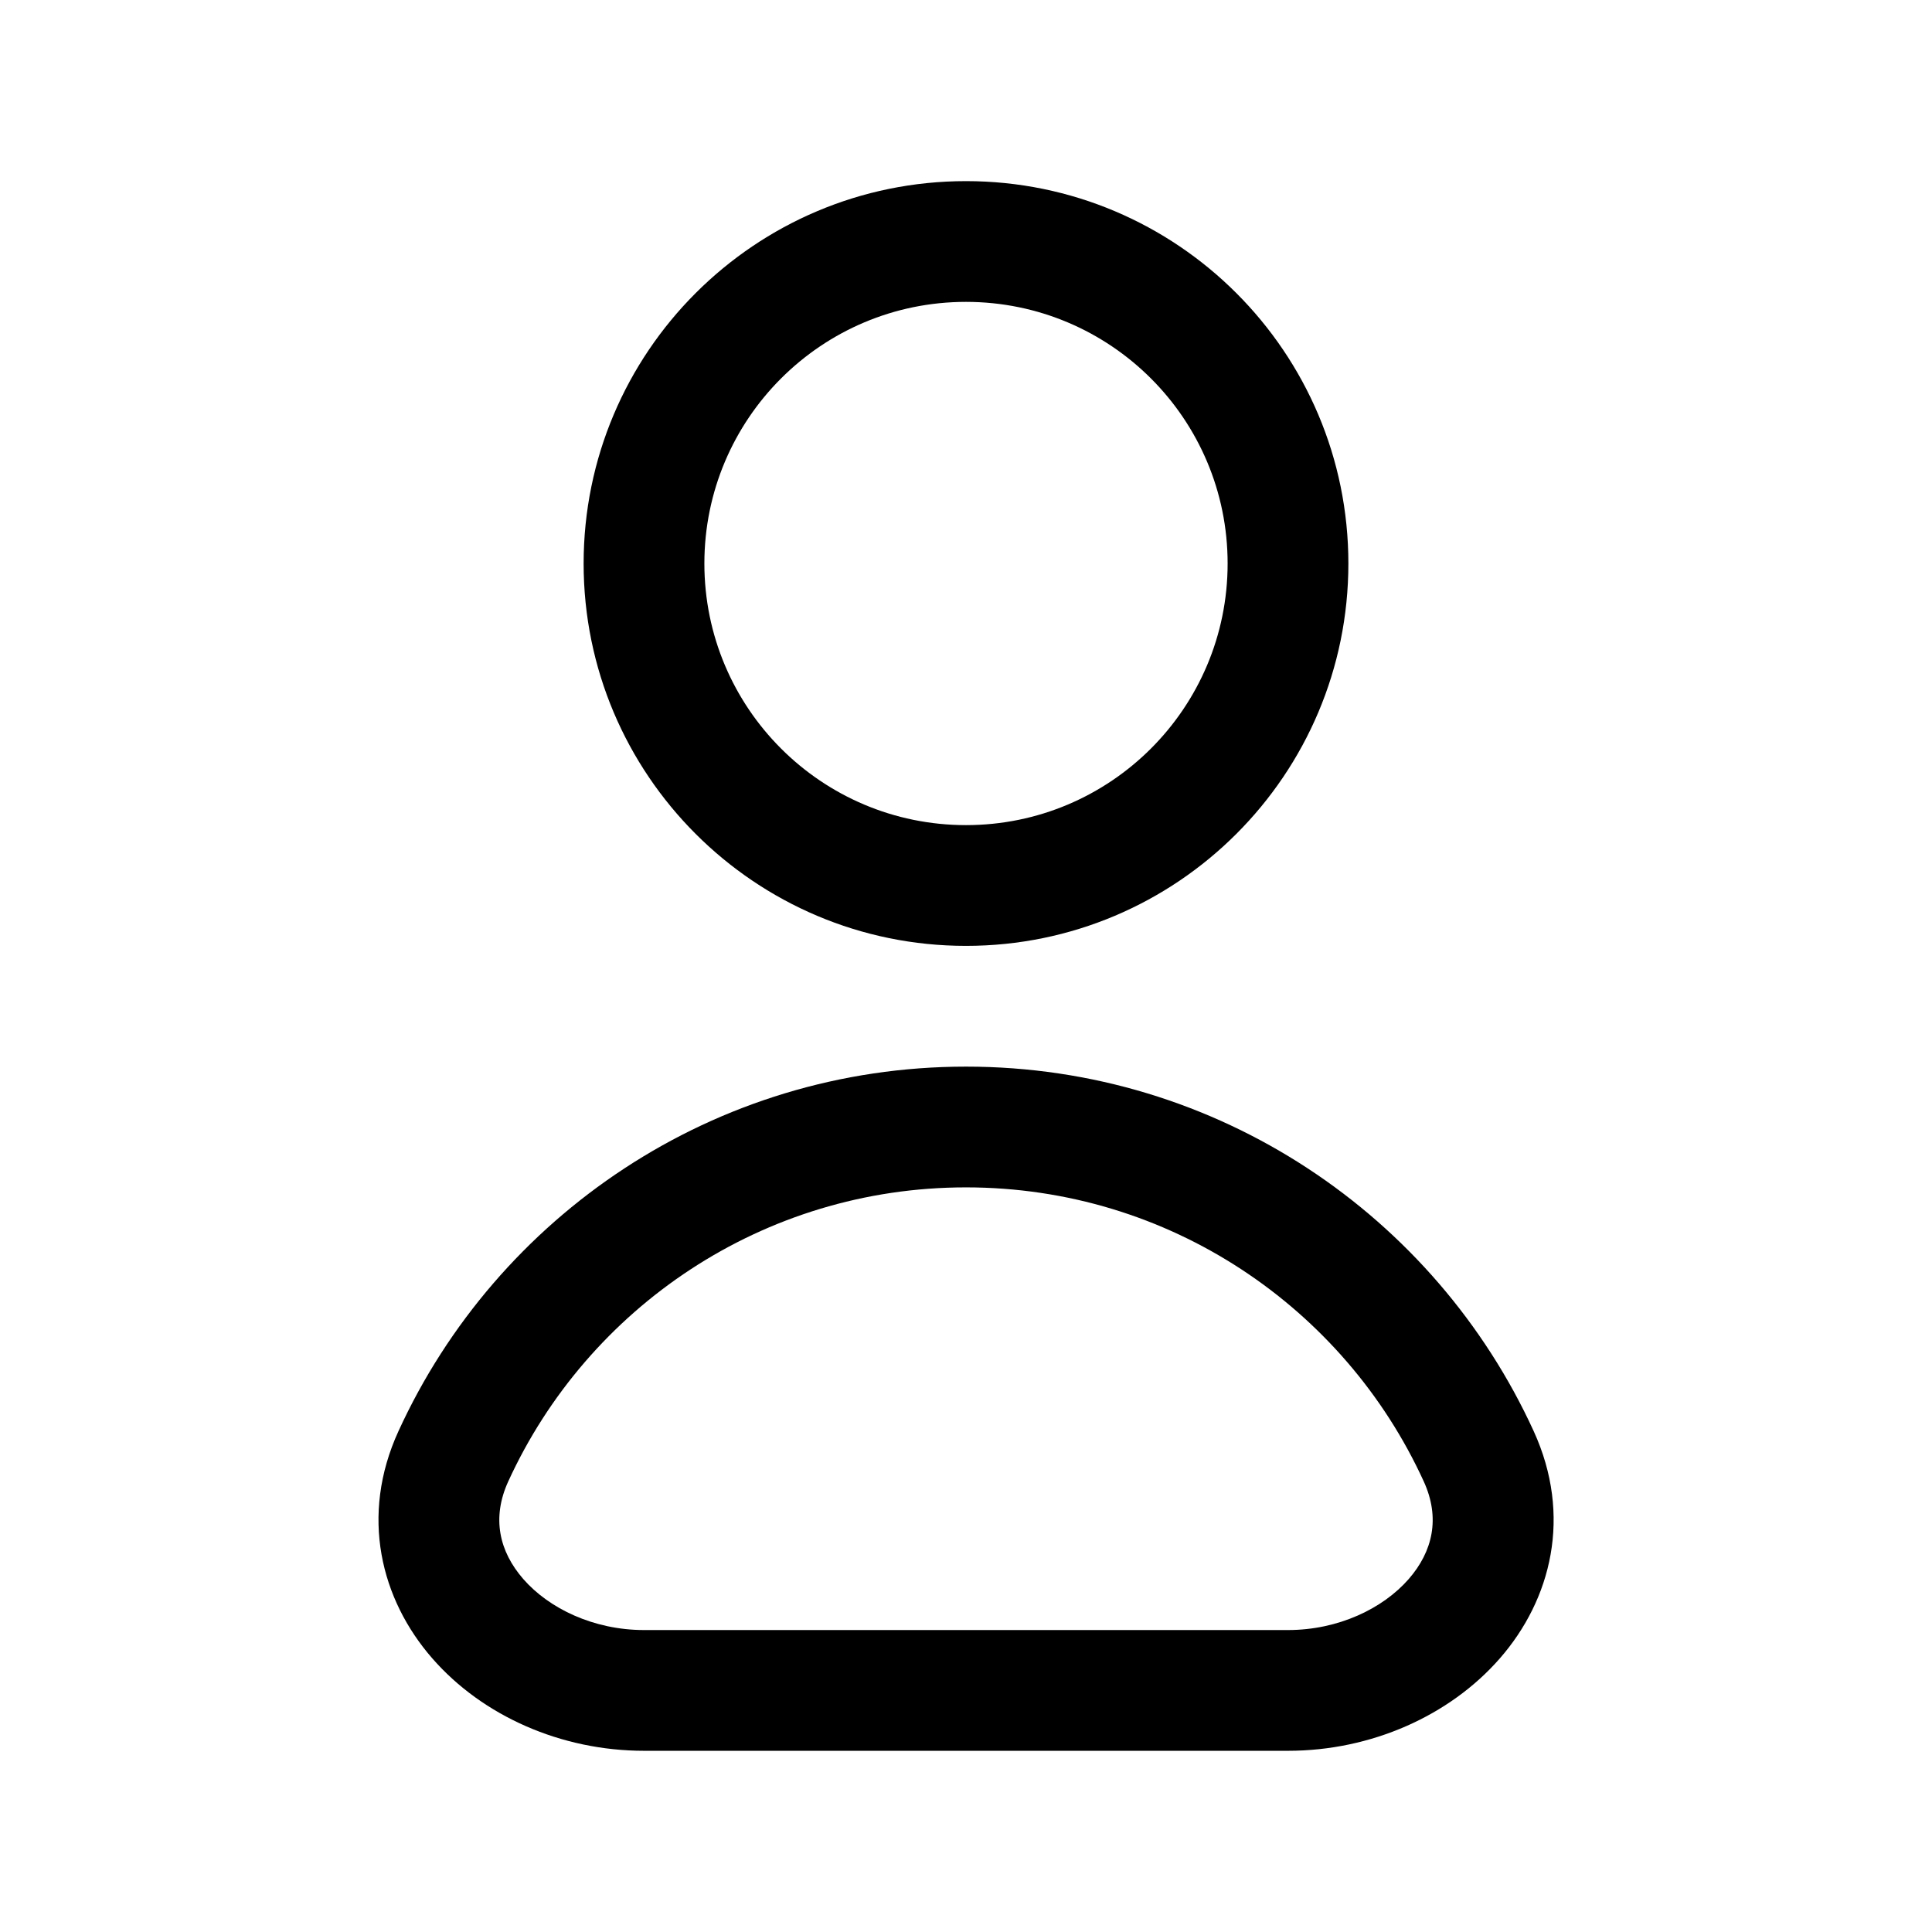
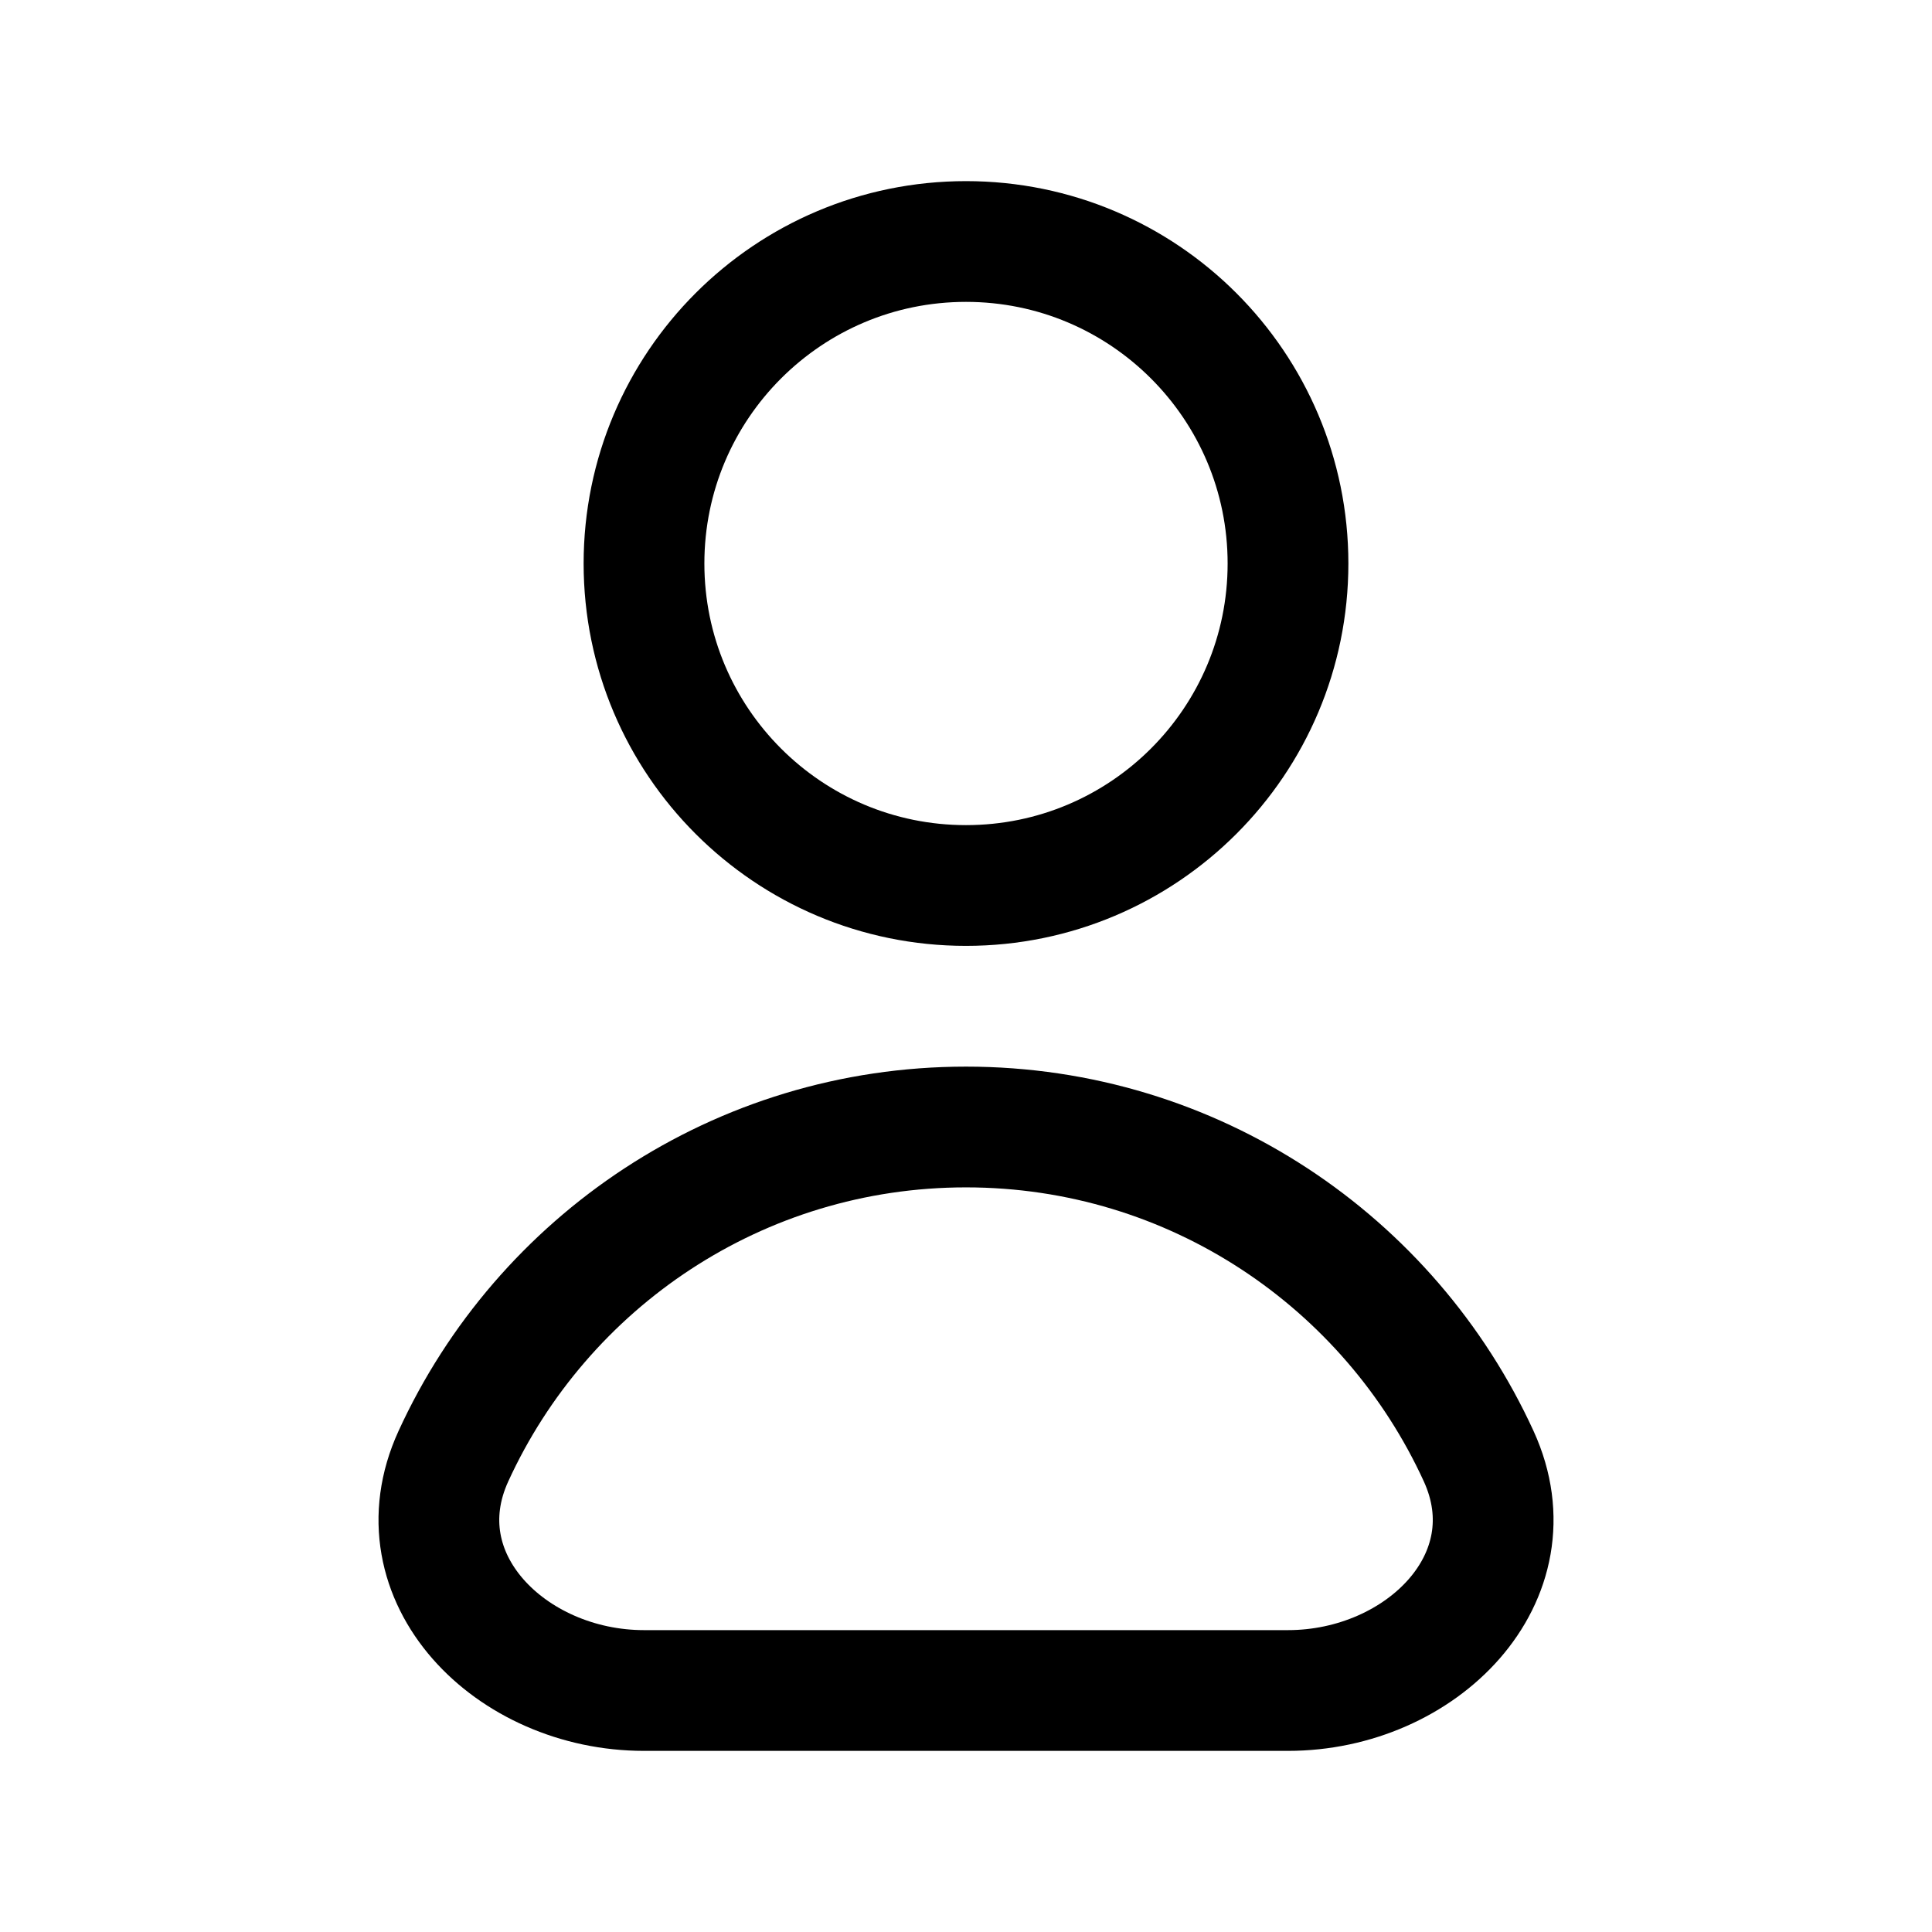
- <svg xmlns="http://www.w3.org/2000/svg" fill="none" height="24" viewBox="0 0 24 24" width="24">
-   <path clip-rule="evenodd" d="m8.75 7c0-1.795 1.455-3.25 3.25-3.25s3.25 1.455 3.25 3.25-1.455 3.25-3.25 3.25-3.25-1.455-3.25-3.25zm3.25-4.75c-2.623 0-4.75 2.127-4.75 4.75s2.127 4.75 4.75 4.75c2.623 0 4.75-2.127 4.75-4.75s-2.127-4.75-4.75-4.75zm-5.686 16.152c.987-2.157 3.163-3.652 5.686-3.652 2.524 0 4.7 1.496 5.686 3.652.208.454.113.87-.187 1.214-.32.366-.873.633-1.499.633h-8c-.626 0-1.18-.268-1.499-.633-.3-.344-.395-.76-.187-1.214zm5.686-5.152c-3.132 0-5.828 1.858-7.05 4.528-.482 1.052-.22 2.091.422 2.825.623.713 1.598 1.146 2.629 1.146h8c1.03 0 2.006-.434 2.629-1.146.642-.734.903-1.773.422-2.825-1.222-2.67-3.918-4.528-7.051-4.528z" fill="#000" fill-rule="evenodd" />
+ <svg xmlns="http://www.w3.org/2000/svg" width="24" height="24" viewBox="0 0 24 24" fill="none">
+   <circle cx="12" cy="7" r="4" stroke="black" stroke-width="1.5" />
+   <path d="M12 14C9.172 14 6.736 15.677 5.632 18.09C4.942 19.597 6.343 21 8 21H16C17.657 21 19.058 19.597 18.369 18.09C17.264 15.677 14.828 14 12 14Z" stroke="black" stroke-width="1.5" />
</svg>
